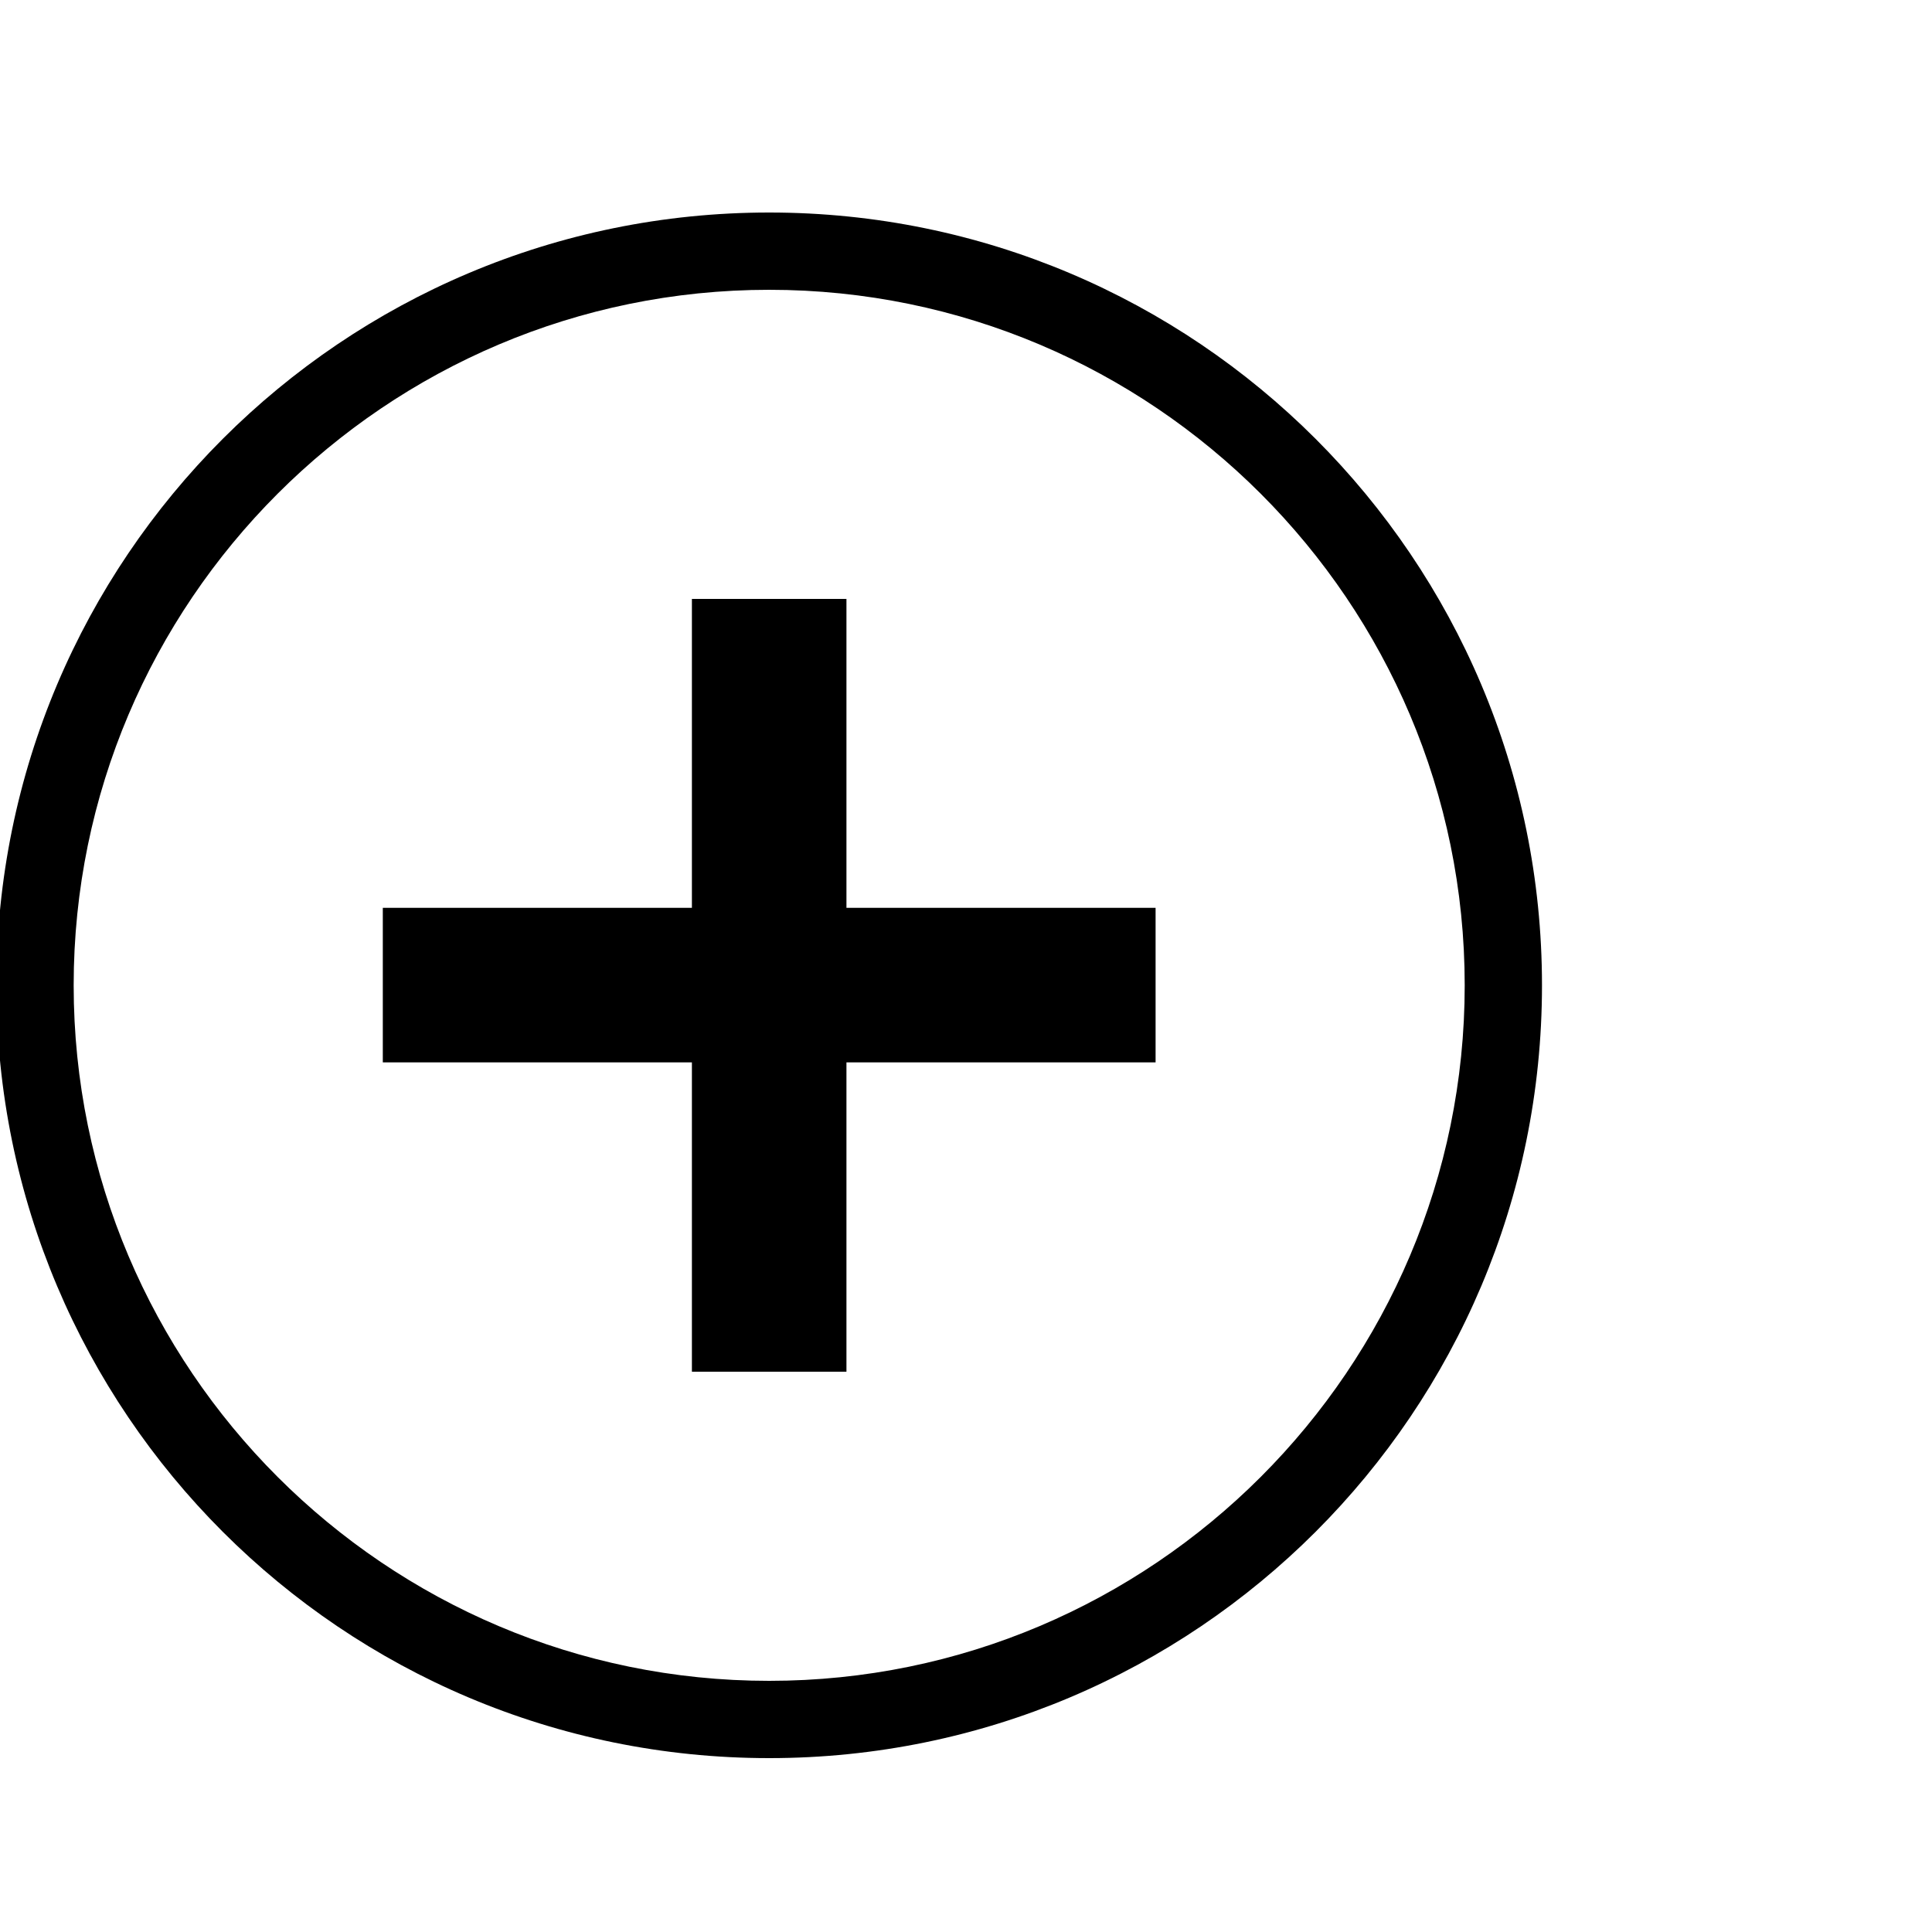
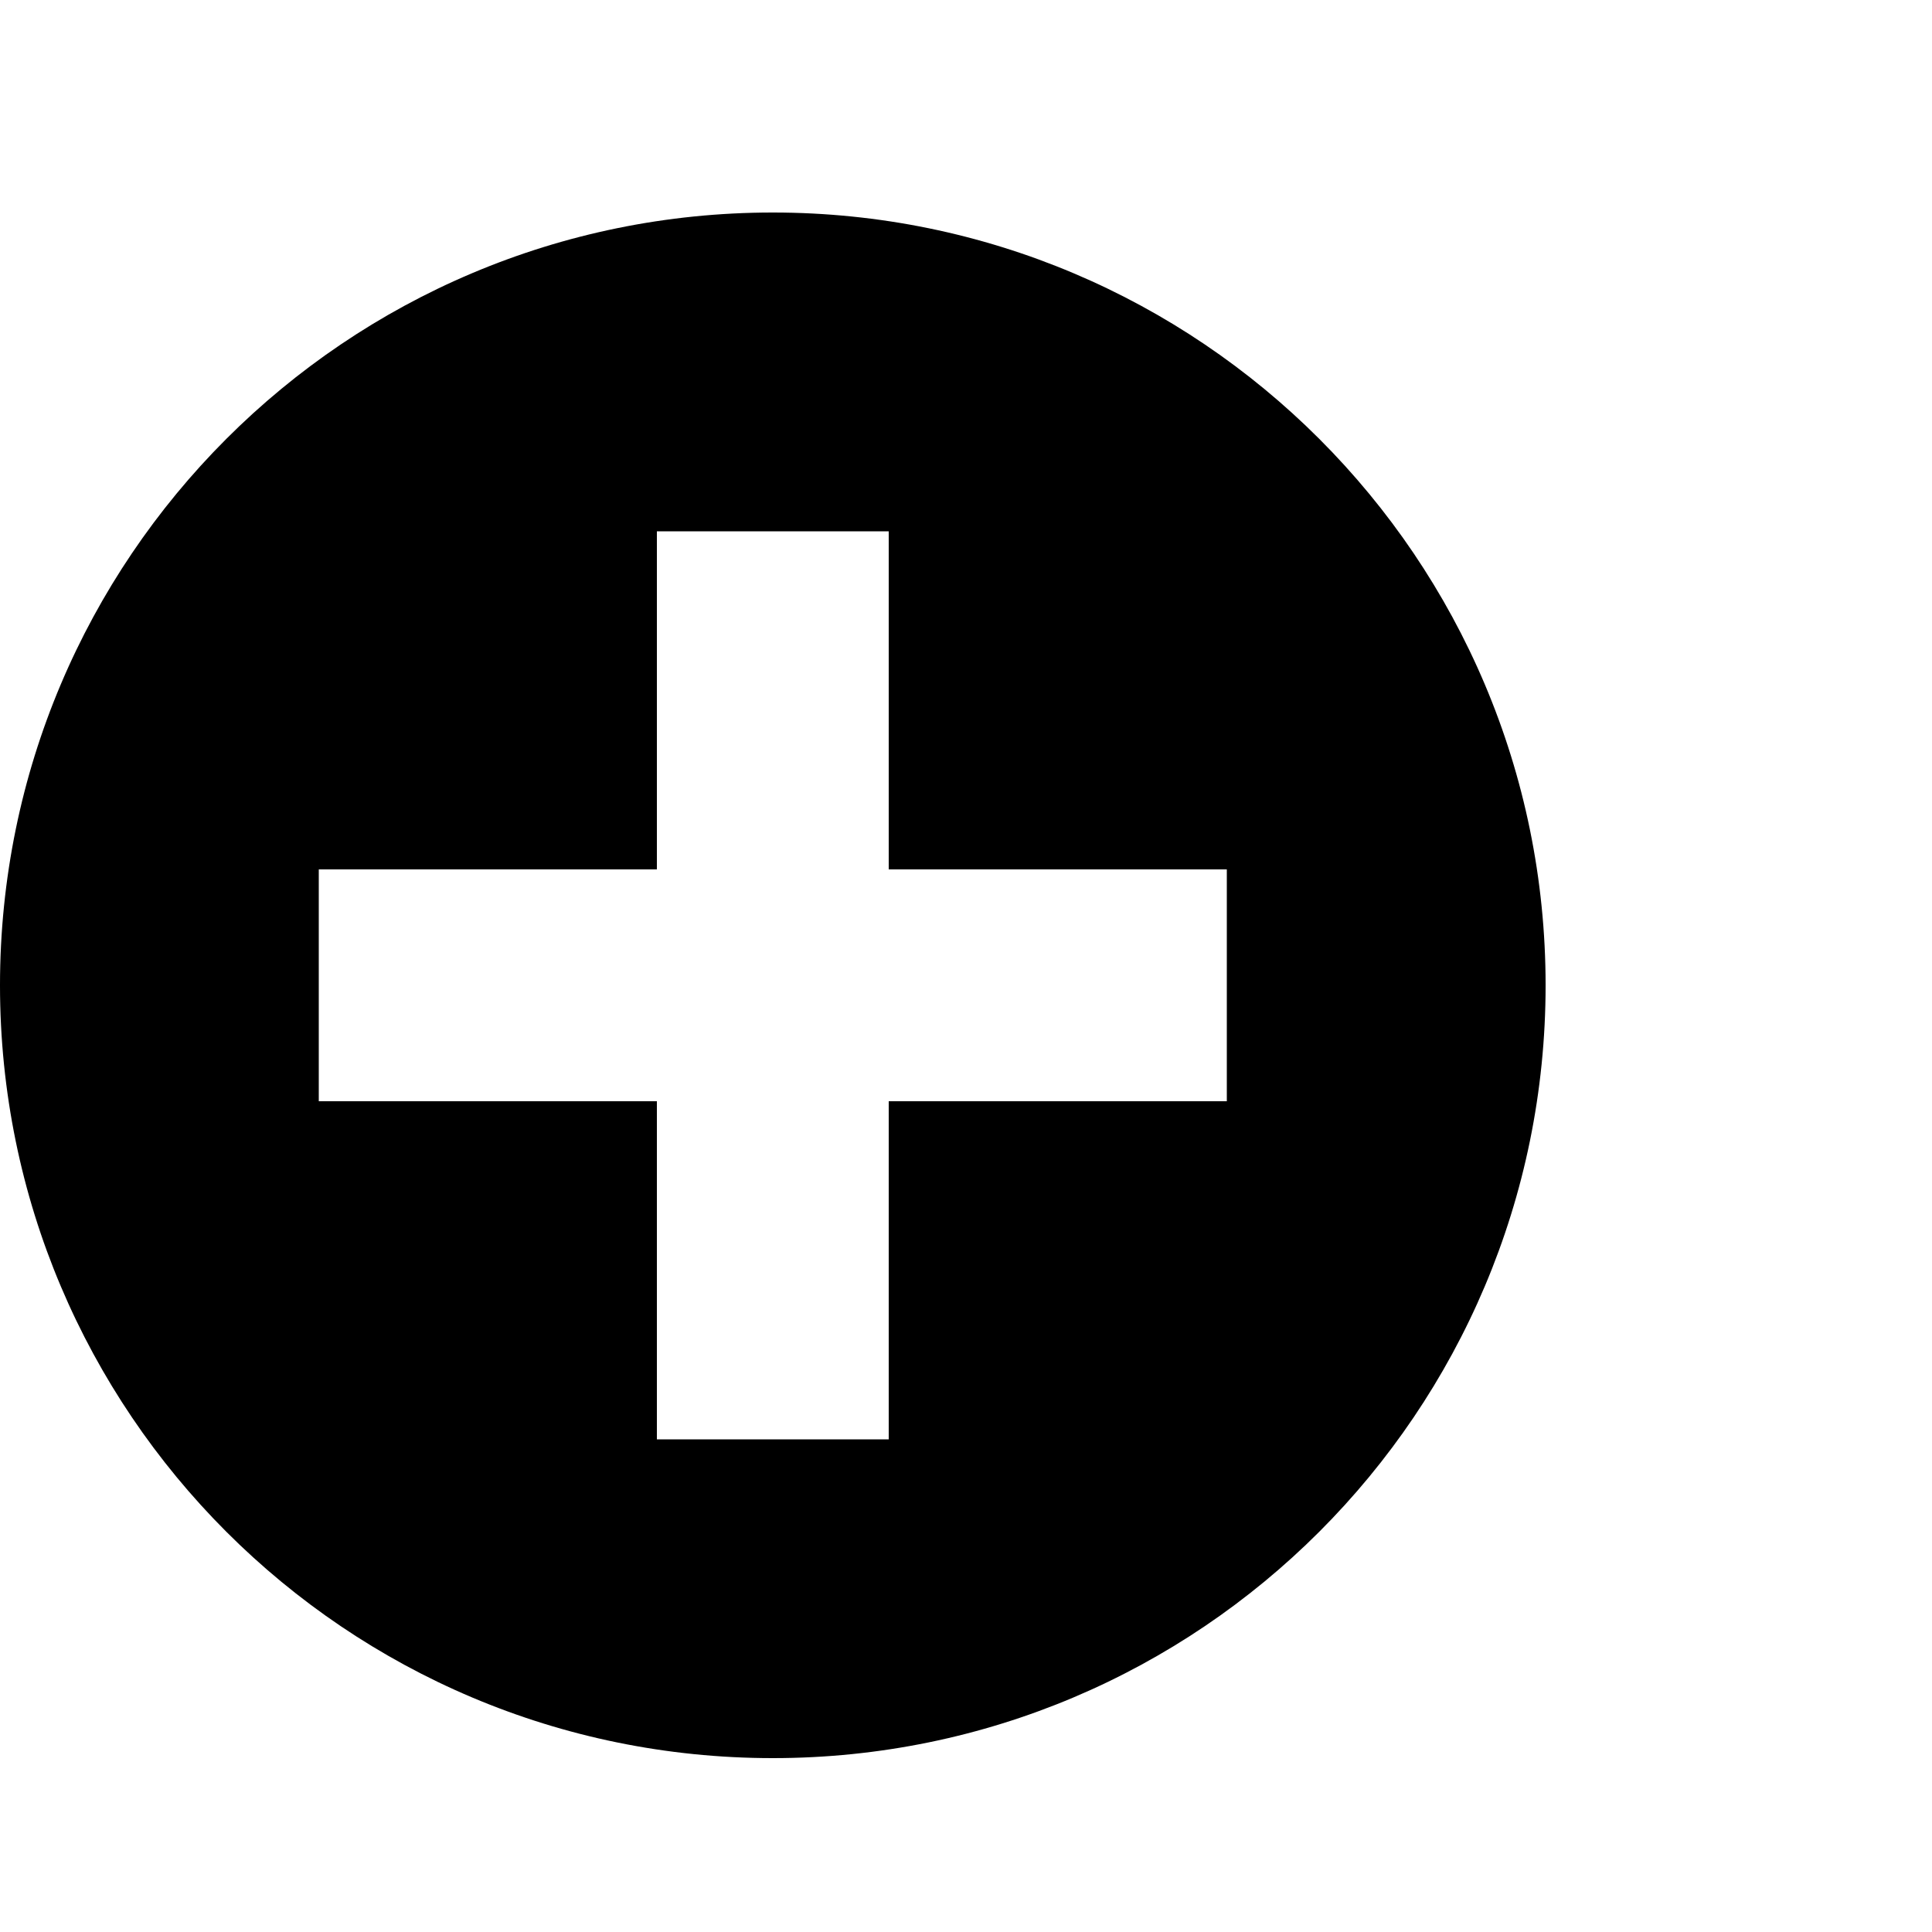
<svg xmlns="http://www.w3.org/2000/svg" version="1.1" id="Layer_1" x="0px" y="0px" width="100px" height="100px" viewBox="0 0 100 100" enable-background="new 0 0 100 100" xml:space="preserve">
  <g id="Layer_2">
</g>
  <g id="Layer_2_1_">
</g>
-   <path d="M39.813,15c19.851,0,36,16.15,36,36c0,19.851-16.149,36-36,36c-19.851,0-36-16.149-36-36C3.813,31.15,19.962,15,39.813,15   M39.813,11c-22.09,0-40,17.91-40,40c0,22.092,17.91,40,40,40s40-17.908,40-40C79.813,28.91,61.903,11,39.813,11L39.813,11z" />
-   <rect x="19.814" y="46.989" width="39.999" height="7.999" />
-   <rect x="35.813" y="31" width="7.999" height="39.999" />
+   <path d="M40,11C17.908,11,0,28.908,0,51s17.908,40,40,40s40-17.908,40-40S62.092,11,40,11z M63.5,57H46v17.5H34V57H16.5V45H34V27.5  h12V45h17.5V57z" />
</svg>
